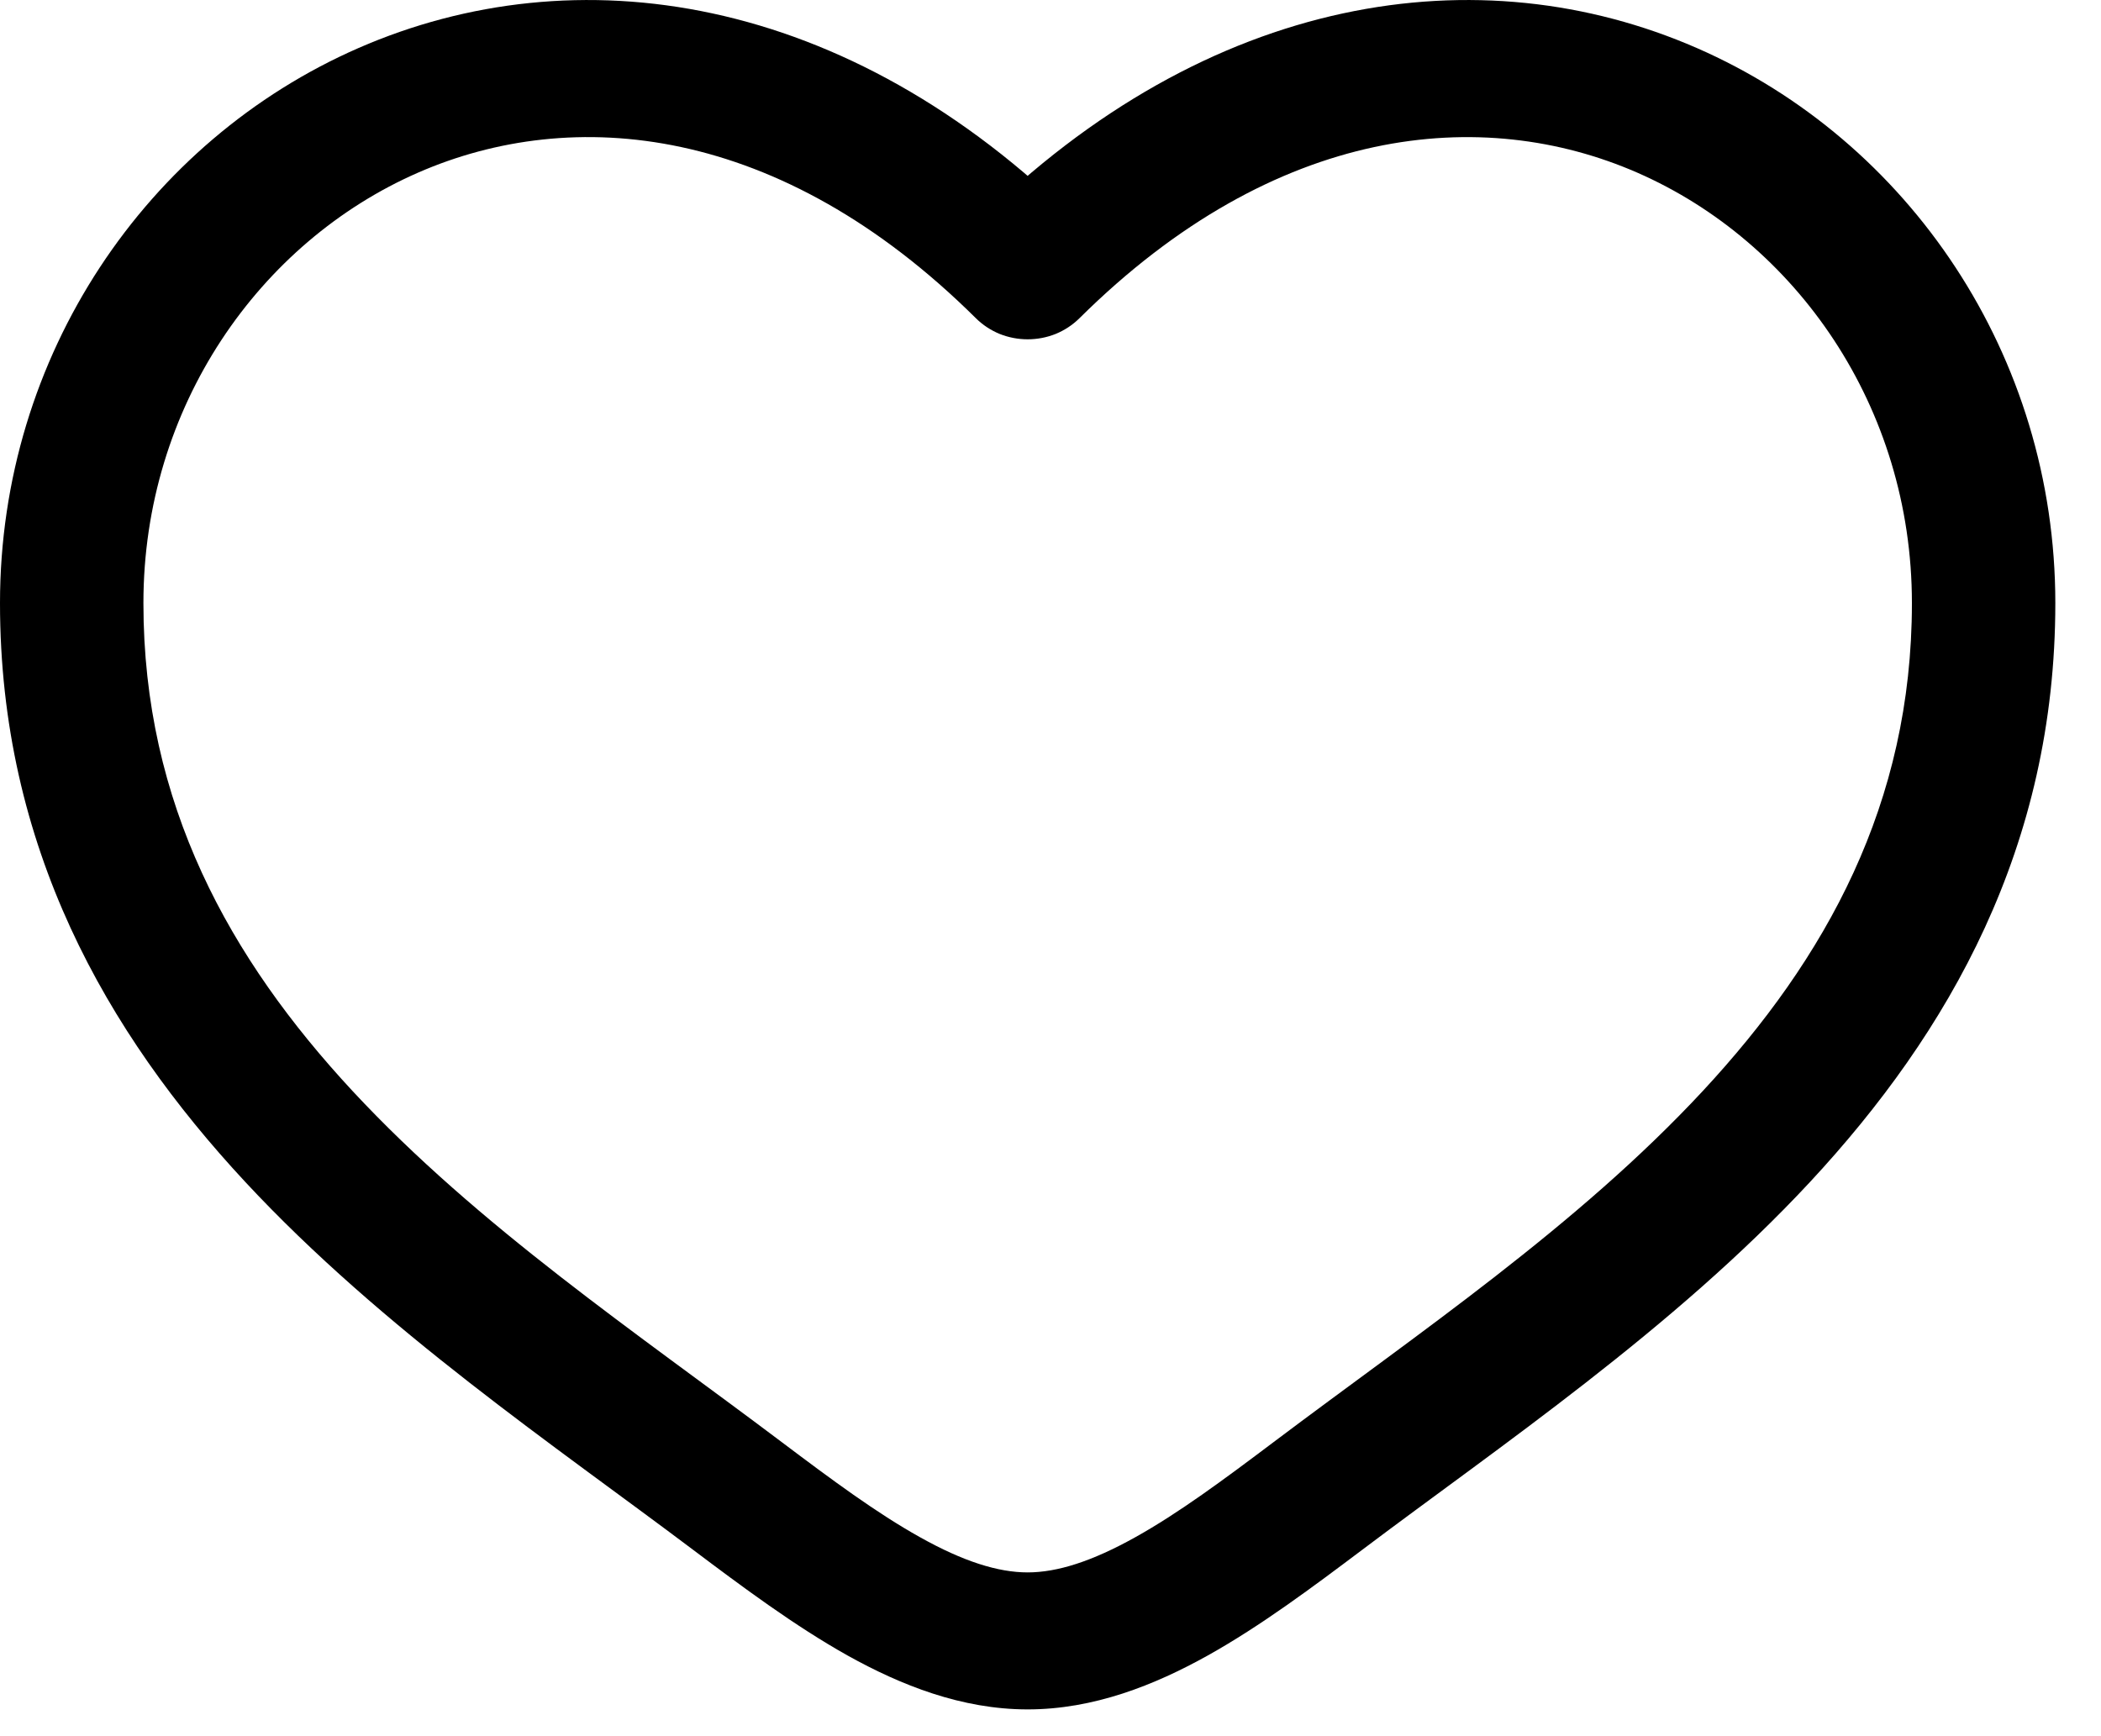
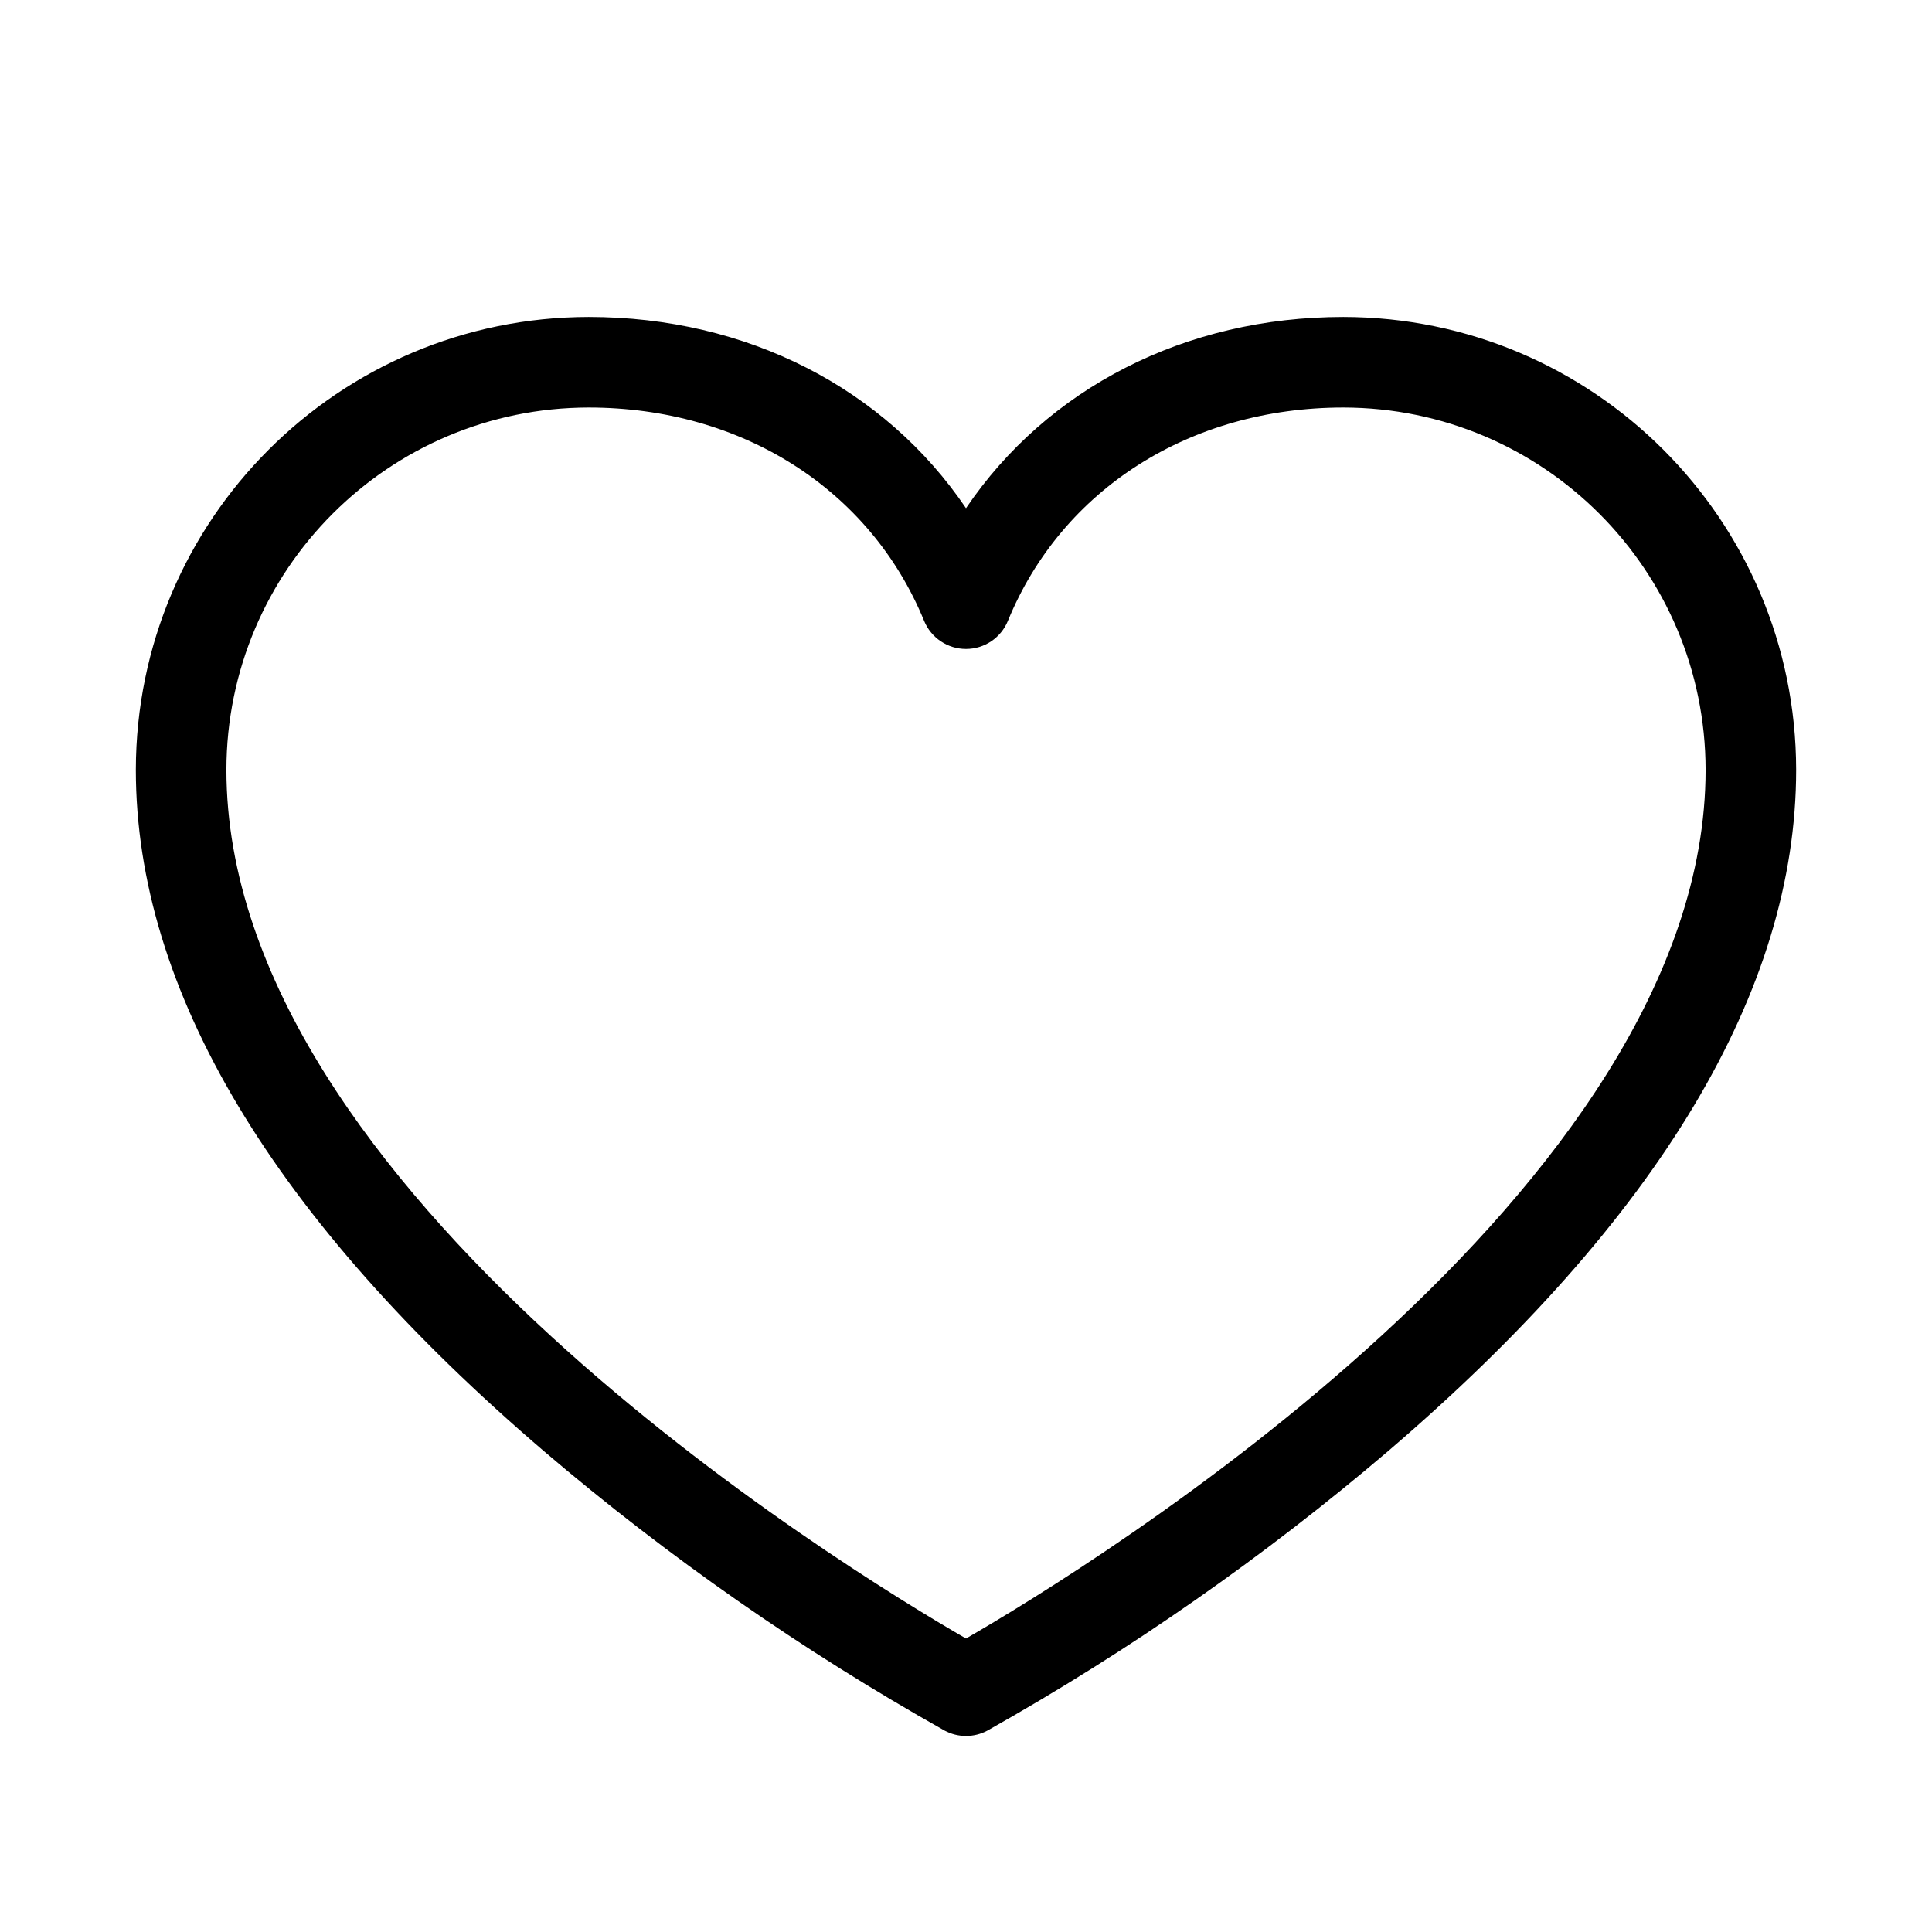
- <svg xmlns="http://www.w3.org/2000/svg" width="23" height="19" viewBox="0 0 23 19" fill="none">
-   <path d="M11.25 2.966L10.685 3.486C10.758 3.558 10.846 3.616 10.943 3.656C11.04 3.695 11.145 3.715 11.25 3.715C11.355 3.715 11.46 3.695 11.557 3.656C11.654 3.616 11.742 3.558 11.815 3.486L11.25 2.966ZM8.556 15.788C6.97 14.593 5.236 13.426 3.86 11.946C2.512 10.494 1.57 8.801 1.57 6.603H0C0 9.269 1.162 11.303 2.686 12.942C4.183 14.552 6.092 15.842 7.584 16.966L8.556 15.788ZM1.57 6.603C1.57 4.453 2.841 2.649 4.577 1.89C6.264 1.153 8.531 1.348 10.685 3.486L11.815 2.447C9.262 -0.09 6.294 -0.509 3.924 0.526C1.607 1.539 0 3.891 0 6.603H1.57ZM7.584 16.966C8.121 17.37 8.697 17.8 9.279 18.126C9.862 18.451 10.528 18.716 11.25 18.716V17.216C10.926 17.216 10.545 17.096 10.072 16.831C9.598 16.567 9.107 16.203 8.556 15.788L7.584 16.966ZM14.916 16.966C16.408 15.841 18.317 14.553 19.814 12.942C21.338 11.302 22.5 9.269 22.5 6.603H20.93C20.93 8.801 19.988 10.494 18.64 11.946C17.264 13.426 15.53 14.593 13.944 15.788L14.916 16.966ZM22.5 6.603C22.5 3.891 20.894 1.539 18.576 0.526C16.206 -0.509 13.241 -0.09 10.685 2.446L11.815 3.486C13.969 1.349 16.236 1.153 17.923 1.89C19.659 2.649 20.93 4.452 20.93 6.603H22.5ZM13.944 15.788C13.393 16.203 12.902 16.567 12.428 16.831C11.955 17.095 11.574 17.216 11.25 17.216V18.716C11.972 18.716 12.638 18.451 13.221 18.126C13.805 17.8 14.379 17.37 14.916 16.966L13.944 15.788Z" fill="black" />
+ <svg xmlns="http://www.w3.org/2000/svg" width="1em" height="1em" viewBox="0 0 256 256">
+   <path fill="currentColor" d="M178 42c-21 0-39.26 9.47-50 25.34C117.26 51.47 99 42 78 42a60.07 60.07 0 0 0-60 60c0 29.2 18.2 59.59 54.1 90.31a334.7 334.7 0 0 0 53.06 37a6 6 0 0 0 5.68 0a334.7 334.7 0 0 0 53.06-37C219.8 161.59 238 131.2 238 102a60.07 60.07 0 0 0-60-60m-50 175.11c-16.41-9.47-98-59.39-98-115.11a48.05 48.05 0 0 1 48-48c20.28 0 37.31 10.83 44.45 28.27a6 6 0 0 0 11.1 0C140.69 64.83 157.72 54 178 54a48.05 48.05 0 0 1 48 48c0 55.72-81.59 105.64-98 115.11" />
</svg>
